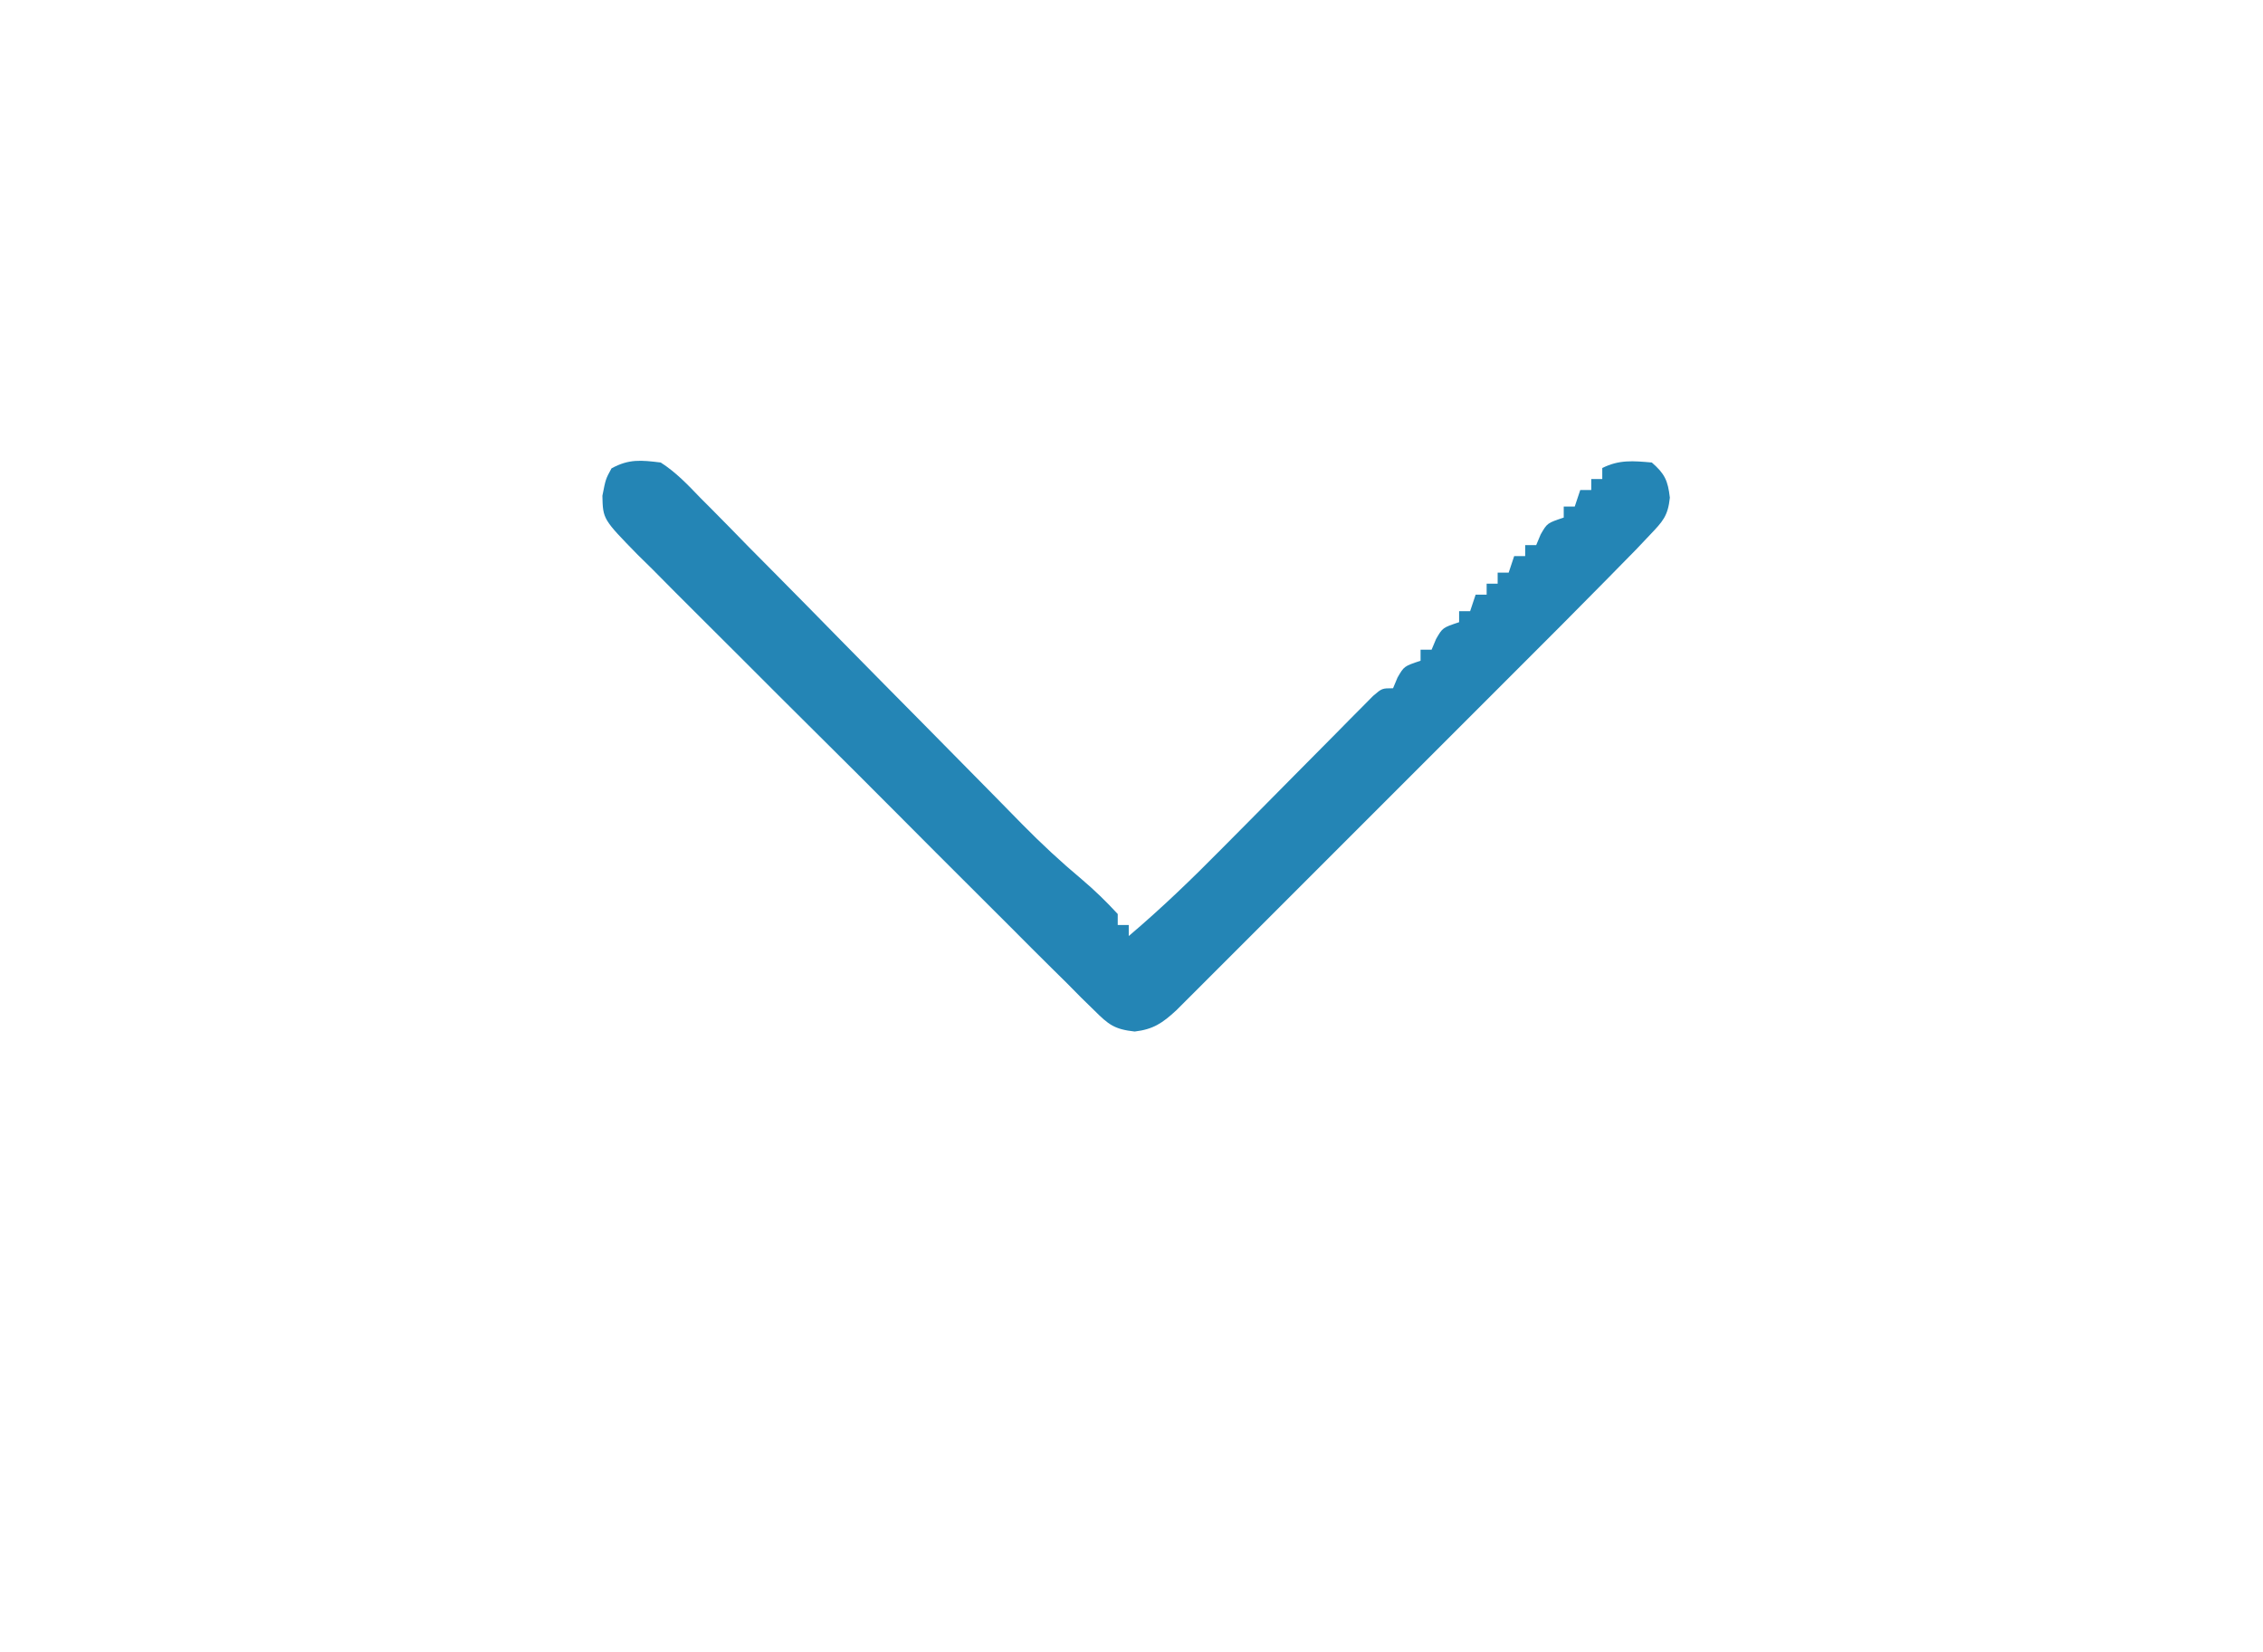
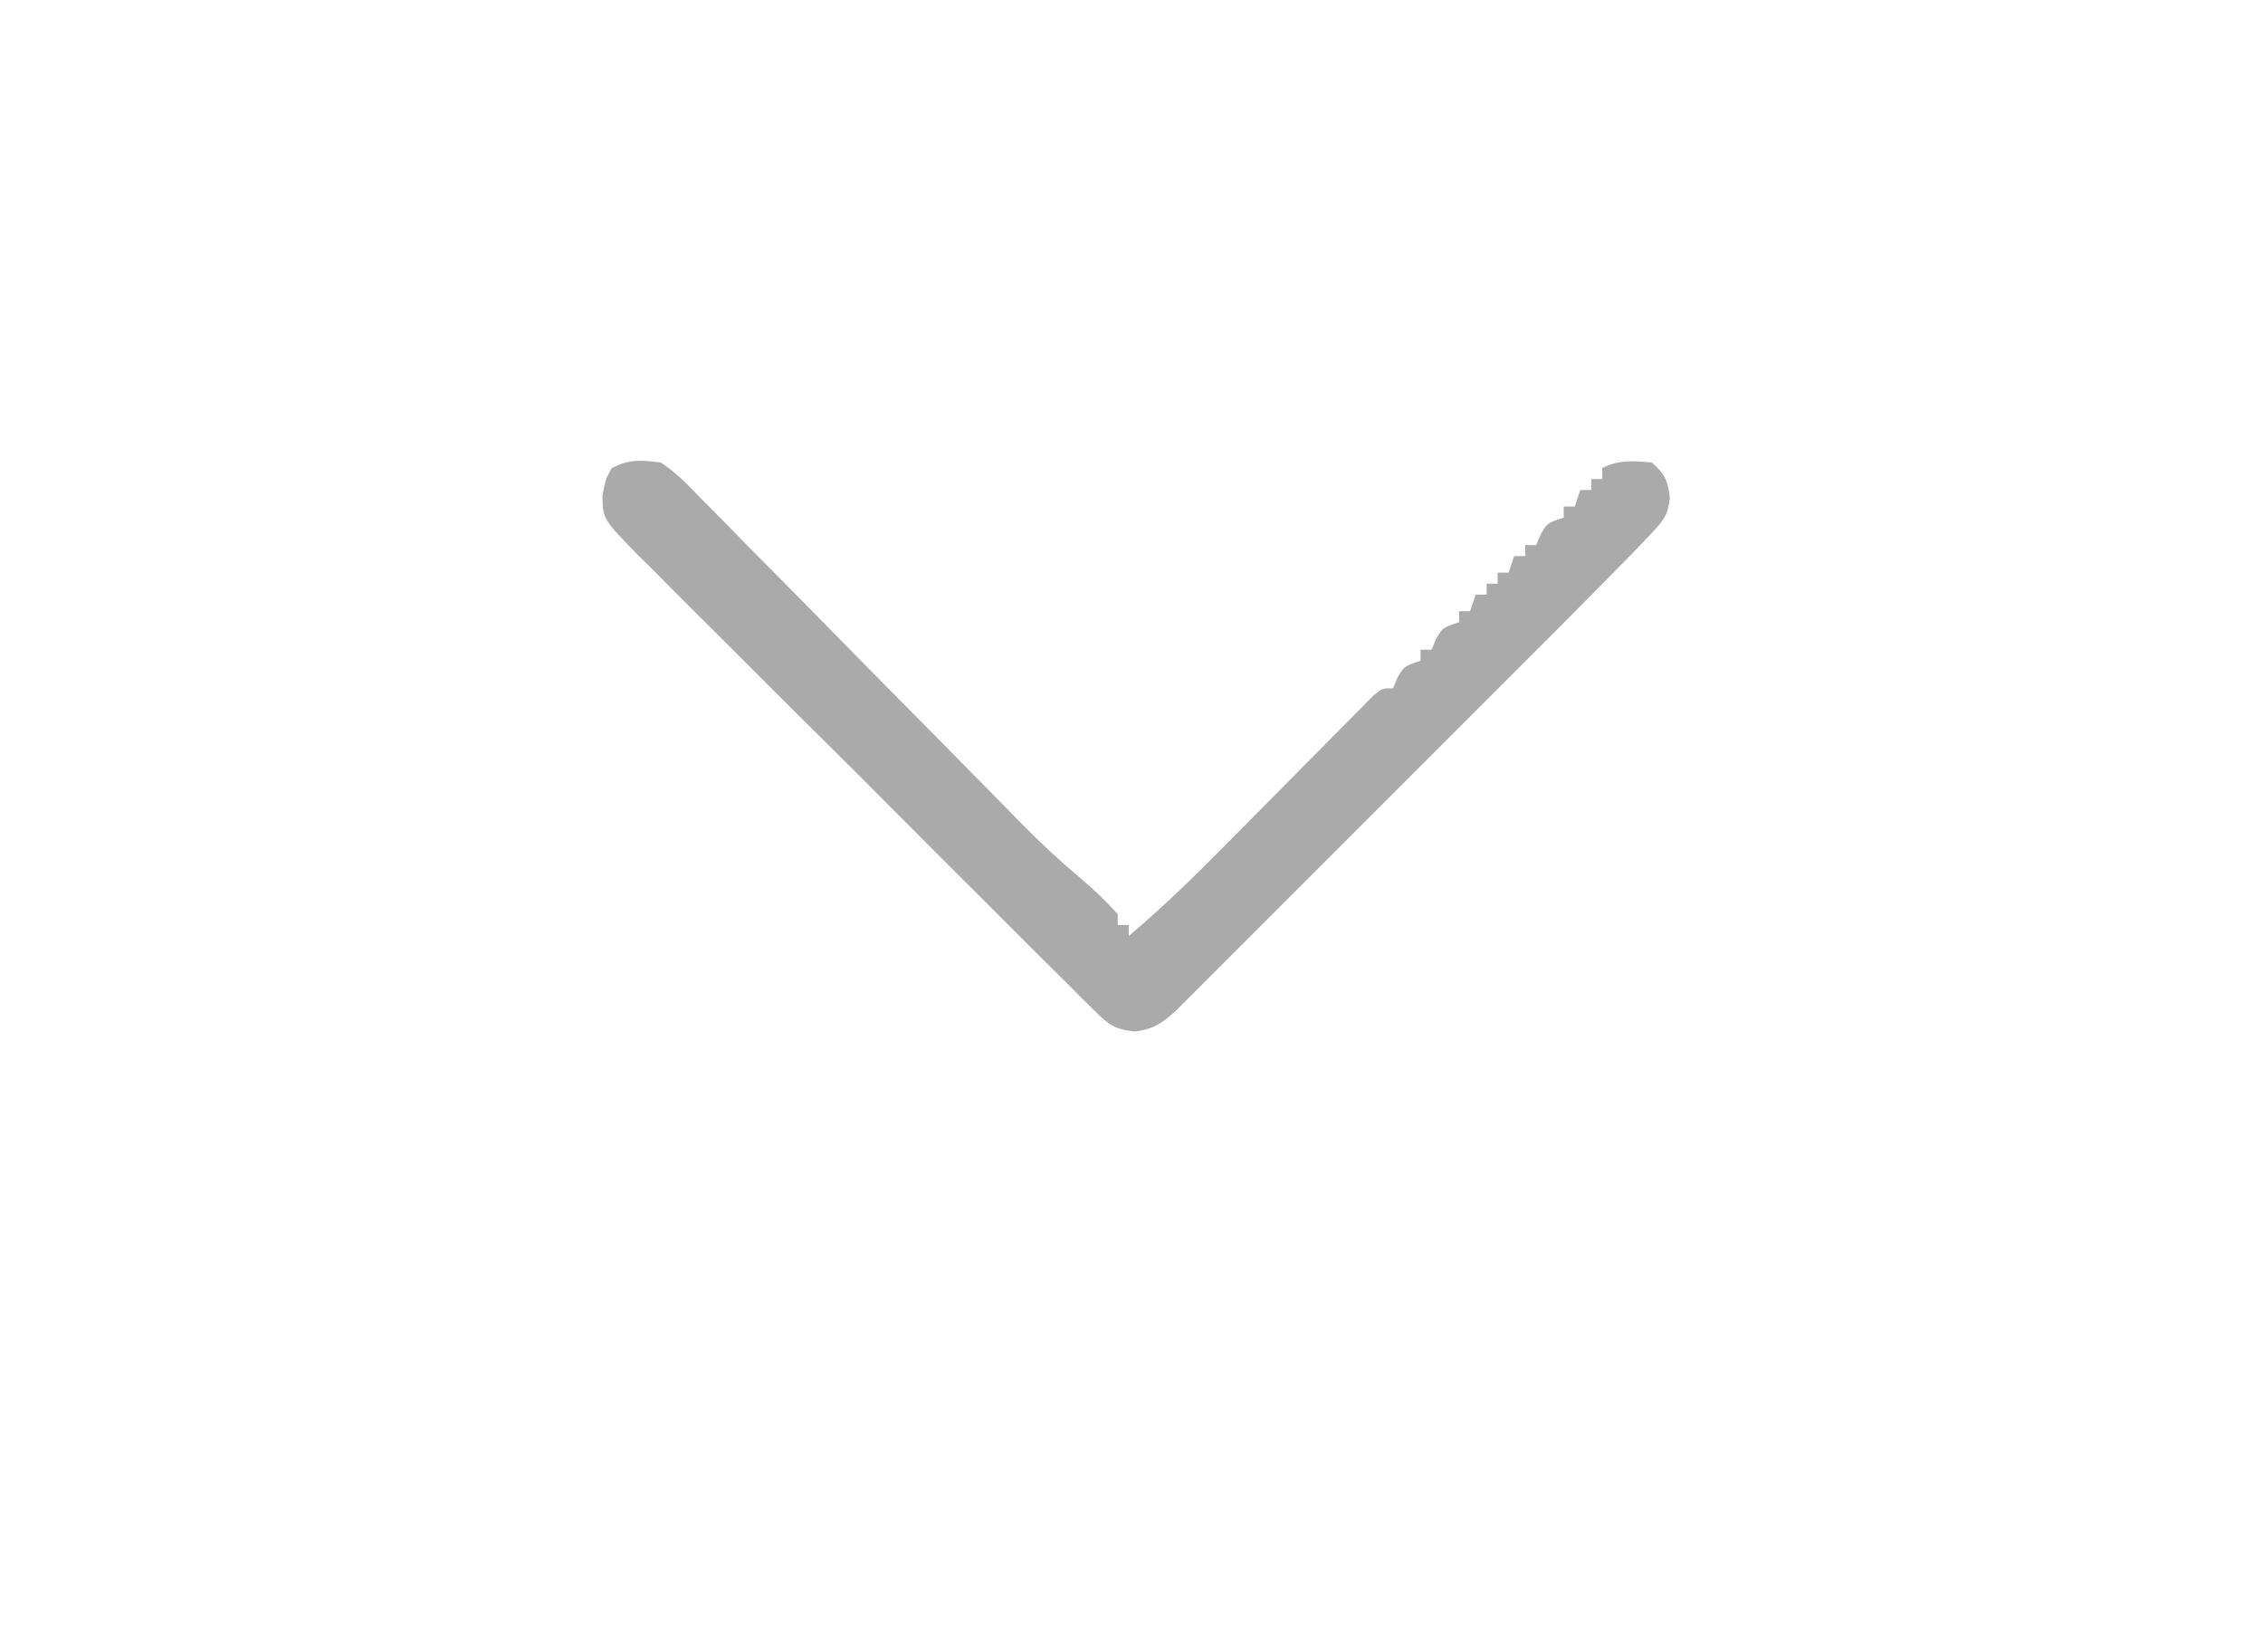
<svg xmlns="http://www.w3.org/2000/svg" version="1.1" width="411" height="300">
-   <path d="M0 0 C2.772 1.773 4.931 4.056 7.201 6.422 C7.883 7.105 8.566 7.788 9.269 8.492 C11.519 10.752 13.743 13.036 15.969 15.32 C17.532 16.899 19.097 18.477 20.664 20.053 C24.787 24.208 28.888 28.383 32.986 32.563 C37.952 37.623 42.942 42.661 47.929 47.701 C51.813 51.626 55.693 55.554 59.561 59.495 C60.277 60.223 60.994 60.95 61.731 61.7 C63.057 63.047 64.38 64.396 65.701 65.748 C69.142 69.239 72.673 72.529 76.435 75.672 C78.782 77.664 80.918 79.729 83 82 C83 82.66 83 83.32 83 84 C83.66 84 84.32 84 85 84 C85 84.66 85 85.32 85 86 C90.967 80.94 96.533 75.574 102.023 70.004 C103.72 68.295 105.417 66.586 107.113 64.877 C109.762 62.203 112.409 59.528 115.053 56.851 C117.622 54.252 120.197 51.659 122.773 49.066 C123.569 48.257 124.365 47.448 125.185 46.614 C126.287 45.507 126.287 45.507 127.412 44.377 C128.058 43.723 128.705 43.069 129.371 42.396 C131 41 131 41 133 41 C133.268 40.361 133.536 39.721 133.812 39.062 C135 37 135 37 138 36 C138 35.34 138 34.68 138 34 C138.66 34 139.32 34 140 34 C140.268 33.361 140.536 32.721 140.812 32.062 C142 30 142 30 145 29 C145 28.34 145 27.68 145 27 C145.66 27 146.32 27 147 27 C147.33 26.01 147.66 25.02 148 24 C148.66 24 149.32 24 150 24 C150 23.34 150 22.68 150 22 C150.66 22 151.32 22 152 22 C152 21.34 152 20.68 152 20 C152.66 20 153.32 20 154 20 C154.33 19.01 154.66 18.02 155 17 C155.66 17 156.32 17 157 17 C157 16.34 157 15.68 157 15 C157.66 15 158.32 15 159 15 C159.402 14.041 159.402 14.041 159.812 13.062 C161 11 161 11 164 10 C164 9.34 164 8.68 164 8 C164.66 8 165.32 8 166 8 C166.33 7.01 166.66 6.02 167 5 C167.66 5 168.32 5 169 5 C169 4.34 169 3.68 169 3 C169.66 3 170.32 3 171 3 C171 2.34 171 1.68 171 1 C174.083 -0.542 176.609 -0.297 180 0 C182.362 2.057 182.918 3.289 183.275 6.386 C182.924 9.726 181.976 10.712 179.669 13.135 C178.426 14.447 178.426 14.447 177.158 15.786 C176.107 16.86 175.054 17.931 174 19 C173.374 19.639 172.748 20.278 172.103 20.936 C166.534 26.608 160.913 32.227 155.289 37.844 C153.471 39.663 151.652 41.482 149.834 43.302 C146.041 47.096 142.247 50.888 138.452 54.679 C134.067 59.058 129.686 63.44 125.307 67.825 C121.078 72.059 116.846 76.29 112.613 80.521 C110.817 82.316 109.022 84.112 107.228 85.908 C104.73 88.409 102.228 90.907 99.725 93.404 C98.983 94.148 98.241 94.892 97.477 95.658 C96.796 96.337 96.115 97.015 95.413 97.714 C94.823 98.304 94.233 98.893 93.625 99.501 C91.14 101.793 89.467 102.945 86.078 103.343 C82.39 102.932 81.349 102.104 78.748 99.516 C77.957 98.744 77.166 97.972 76.352 97.176 C75.504 96.317 74.655 95.459 73.782 94.574 C72.874 93.678 71.966 92.782 71.03 91.859 C68.543 89.404 66.076 86.93 63.612 84.451 C61.553 82.383 59.484 80.324 57.415 78.265 C52.535 73.407 47.669 68.534 42.813 63.651 C37.806 58.615 32.775 53.604 27.732 48.604 C23.4 44.308 19.083 39.999 14.776 35.679 C12.205 33.099 9.629 30.525 7.04 27.963 C4.154 25.106 1.297 22.221 -1.558 19.332 C-2.418 18.487 -3.278 17.643 -4.165 16.773 C-10.501 10.287 -10.501 10.287 -10.594 6.038 C-10 3 -10 3 -8.938 1.062 C-5.767 -0.676 -3.571 -0.436 0 0 Z " fill="#2485b5" transform="translate(120,84)" />
+   <path d="M0 0 C2.772 1.773 4.931 4.056 7.201 6.422 C7.883 7.105 8.566 7.788 9.269 8.492 C11.519 10.752 13.743 13.036 15.969 15.32 C17.532 16.899 19.097 18.477 20.664 20.053 C24.787 24.208 28.888 28.383 32.986 32.563 C37.952 37.623 42.942 42.661 47.929 47.701 C51.813 51.626 55.693 55.554 59.561 59.495 C60.277 60.223 60.994 60.95 61.731 61.7 C63.057 63.047 64.38 64.396 65.701 65.748 C69.142 69.239 72.673 72.529 76.435 75.672 C78.782 77.664 80.918 79.729 83 82 C83 82.66 83 83.32 83 84 C83.66 84 84.32 84 85 84 C85 84.66 85 85.32 85 86 C90.967 80.94 96.533 75.574 102.023 70.004 C103.72 68.295 105.417 66.586 107.113 64.877 C109.762 62.203 112.409 59.528 115.053 56.851 C117.622 54.252 120.197 51.659 122.773 49.066 C123.569 48.257 124.365 47.448 125.185 46.614 C126.287 45.507 126.287 45.507 127.412 44.377 C128.058 43.723 128.705 43.069 129.371 42.396 C131 41 131 41 133 41 C133.268 40.361 133.536 39.721 133.812 39.062 C135 37 135 37 138 36 C138 35.34 138 34.68 138 34 C138.66 34 139.32 34 140 34 C140.268 33.361 140.536 32.721 140.812 32.062 C142 30 142 30 145 29 C145 28.34 145 27.68 145 27 C145.66 27 146.32 27 147 27 C147.33 26.01 147.66 25.02 148 24 C148.66 24 149.32 24 150 24 C150 23.34 150 22.68 150 22 C150.66 22 151.32 22 152 22 C152 21.34 152 20.68 152 20 C152.66 20 153.32 20 154 20 C154.33 19.01 154.66 18.02 155 17 C155.66 17 156.32 17 157 17 C157 16.34 157 15.68 157 15 C157.66 15 158.32 15 159 15 C159.402 14.041 159.402 14.041 159.812 13.062 C161 11 161 11 164 10 C164 9.34 164 8.68 164 8 C164.66 8 165.32 8 166 8 C166.33 7.01 166.66 6.02 167 5 C167.66 5 168.32 5 169 5 C169 4.34 169 3.68 169 3 C169.66 3 170.32 3 171 3 C171 2.34 171 1.68 171 1 C174.083 -0.542 176.609 -0.297 180 0 C182.362 2.057 182.918 3.289 183.275 6.386 C182.924 9.726 181.976 10.712 179.669 13.135 C178.426 14.447 178.426 14.447 177.158 15.786 C176.107 16.86 175.054 17.931 174 19 C173.374 19.639 172.748 20.278 172.103 20.936 C166.534 26.608 160.913 32.227 155.289 37.844 C153.471 39.663 151.652 41.482 149.834 43.302 C146.041 47.096 142.247 50.888 138.452 54.679 C134.067 59.058 129.686 63.44 125.307 67.825 C121.078 72.059 116.846 76.29 112.613 80.521 C110.817 82.316 109.022 84.112 107.228 85.908 C104.73 88.409 102.228 90.907 99.725 93.404 C98.983 94.148 98.241 94.892 97.477 95.658 C96.796 96.337 96.115 97.015 95.413 97.714 C94.823 98.304 94.233 98.893 93.625 99.501 C91.14 101.793 89.467 102.945 86.078 103.343 C82.39 102.932 81.349 102.104 78.748 99.516 C77.957 98.744 77.166 97.972 76.352 97.176 C75.504 96.317 74.655 95.459 73.782 94.574 C72.874 93.678 71.966 92.782 71.03 91.859 C68.543 89.404 66.076 86.93 63.612 84.451 C61.553 82.383 59.484 80.324 57.415 78.265 C52.535 73.407 47.669 68.534 42.813 63.651 C37.806 58.615 32.775 53.604 27.732 48.604 C23.4 44.308 19.083 39.999 14.776 35.679 C12.205 33.099 9.629 30.525 7.04 27.963 C4.154 25.106 1.297 22.221 -1.558 19.332 C-2.418 18.487 -3.278 17.643 -4.165 16.773 C-10.501 10.287 -10.501 10.287 -10.594 6.038 C-10 3 -10 3 -8.938 1.062 C-5.767 -0.676 -3.571 -0.436 0 0 Z " fill="#aaa" transform="translate(120,84)" />
</svg>
